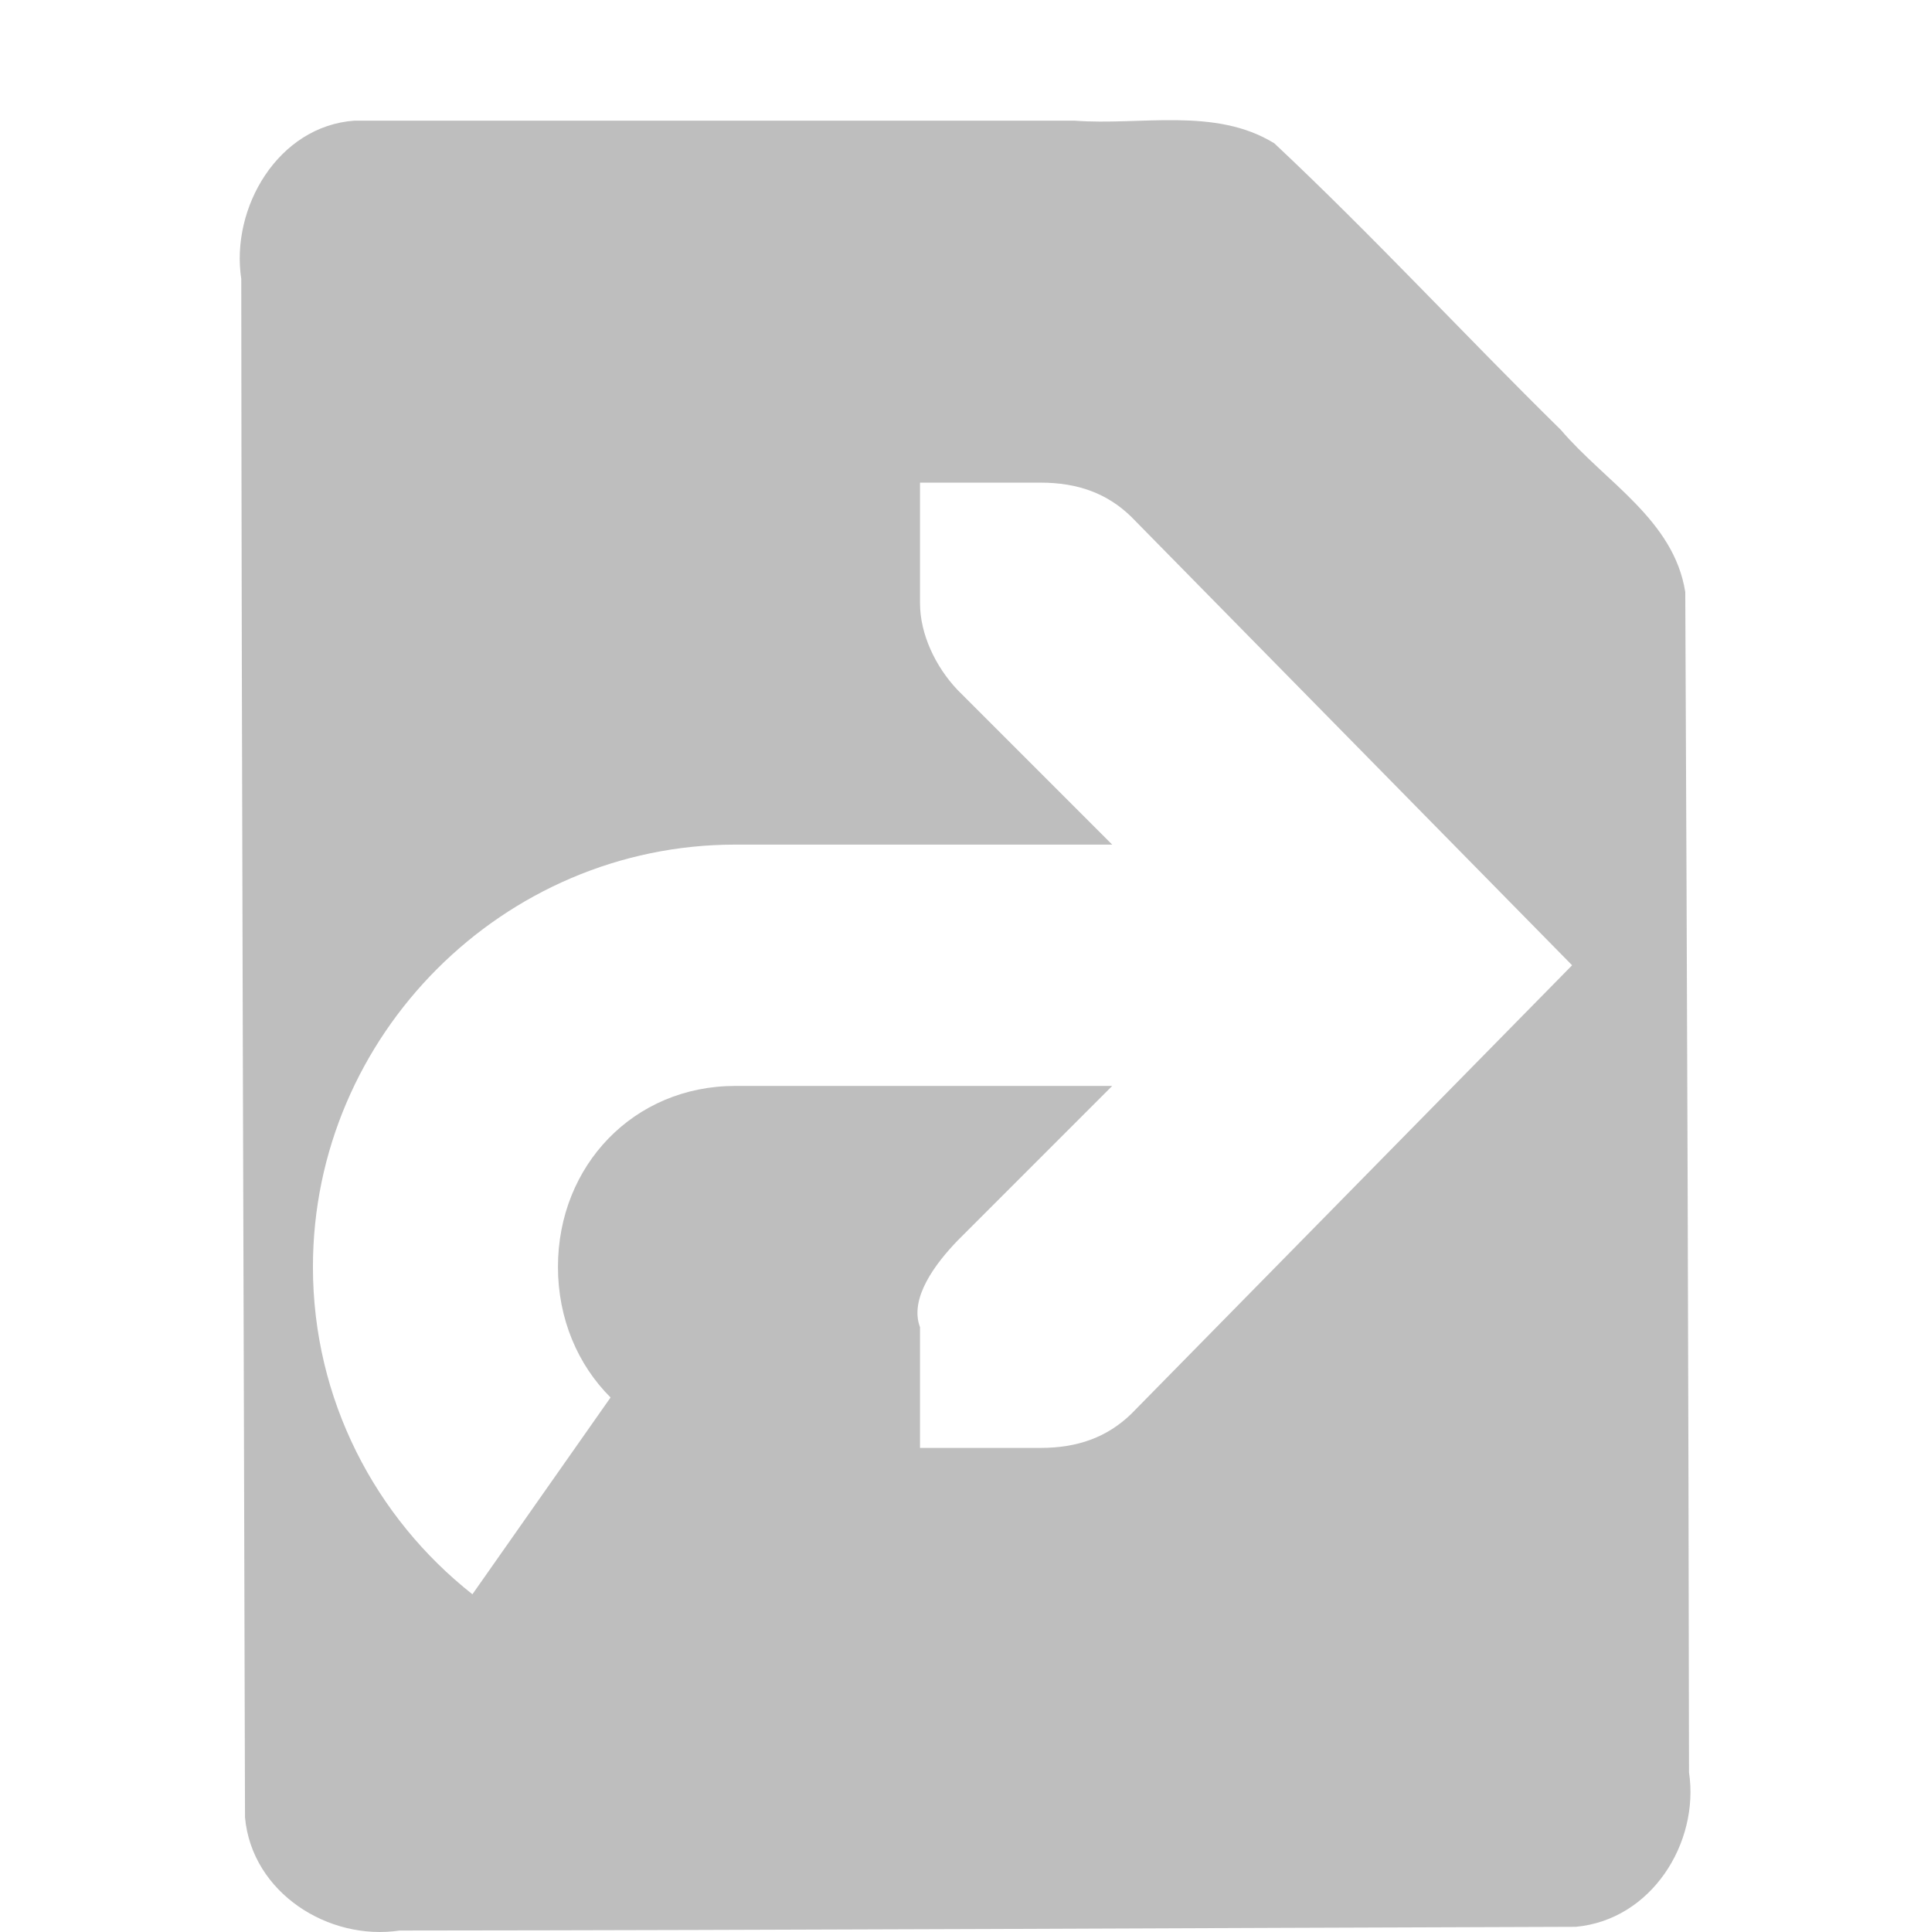
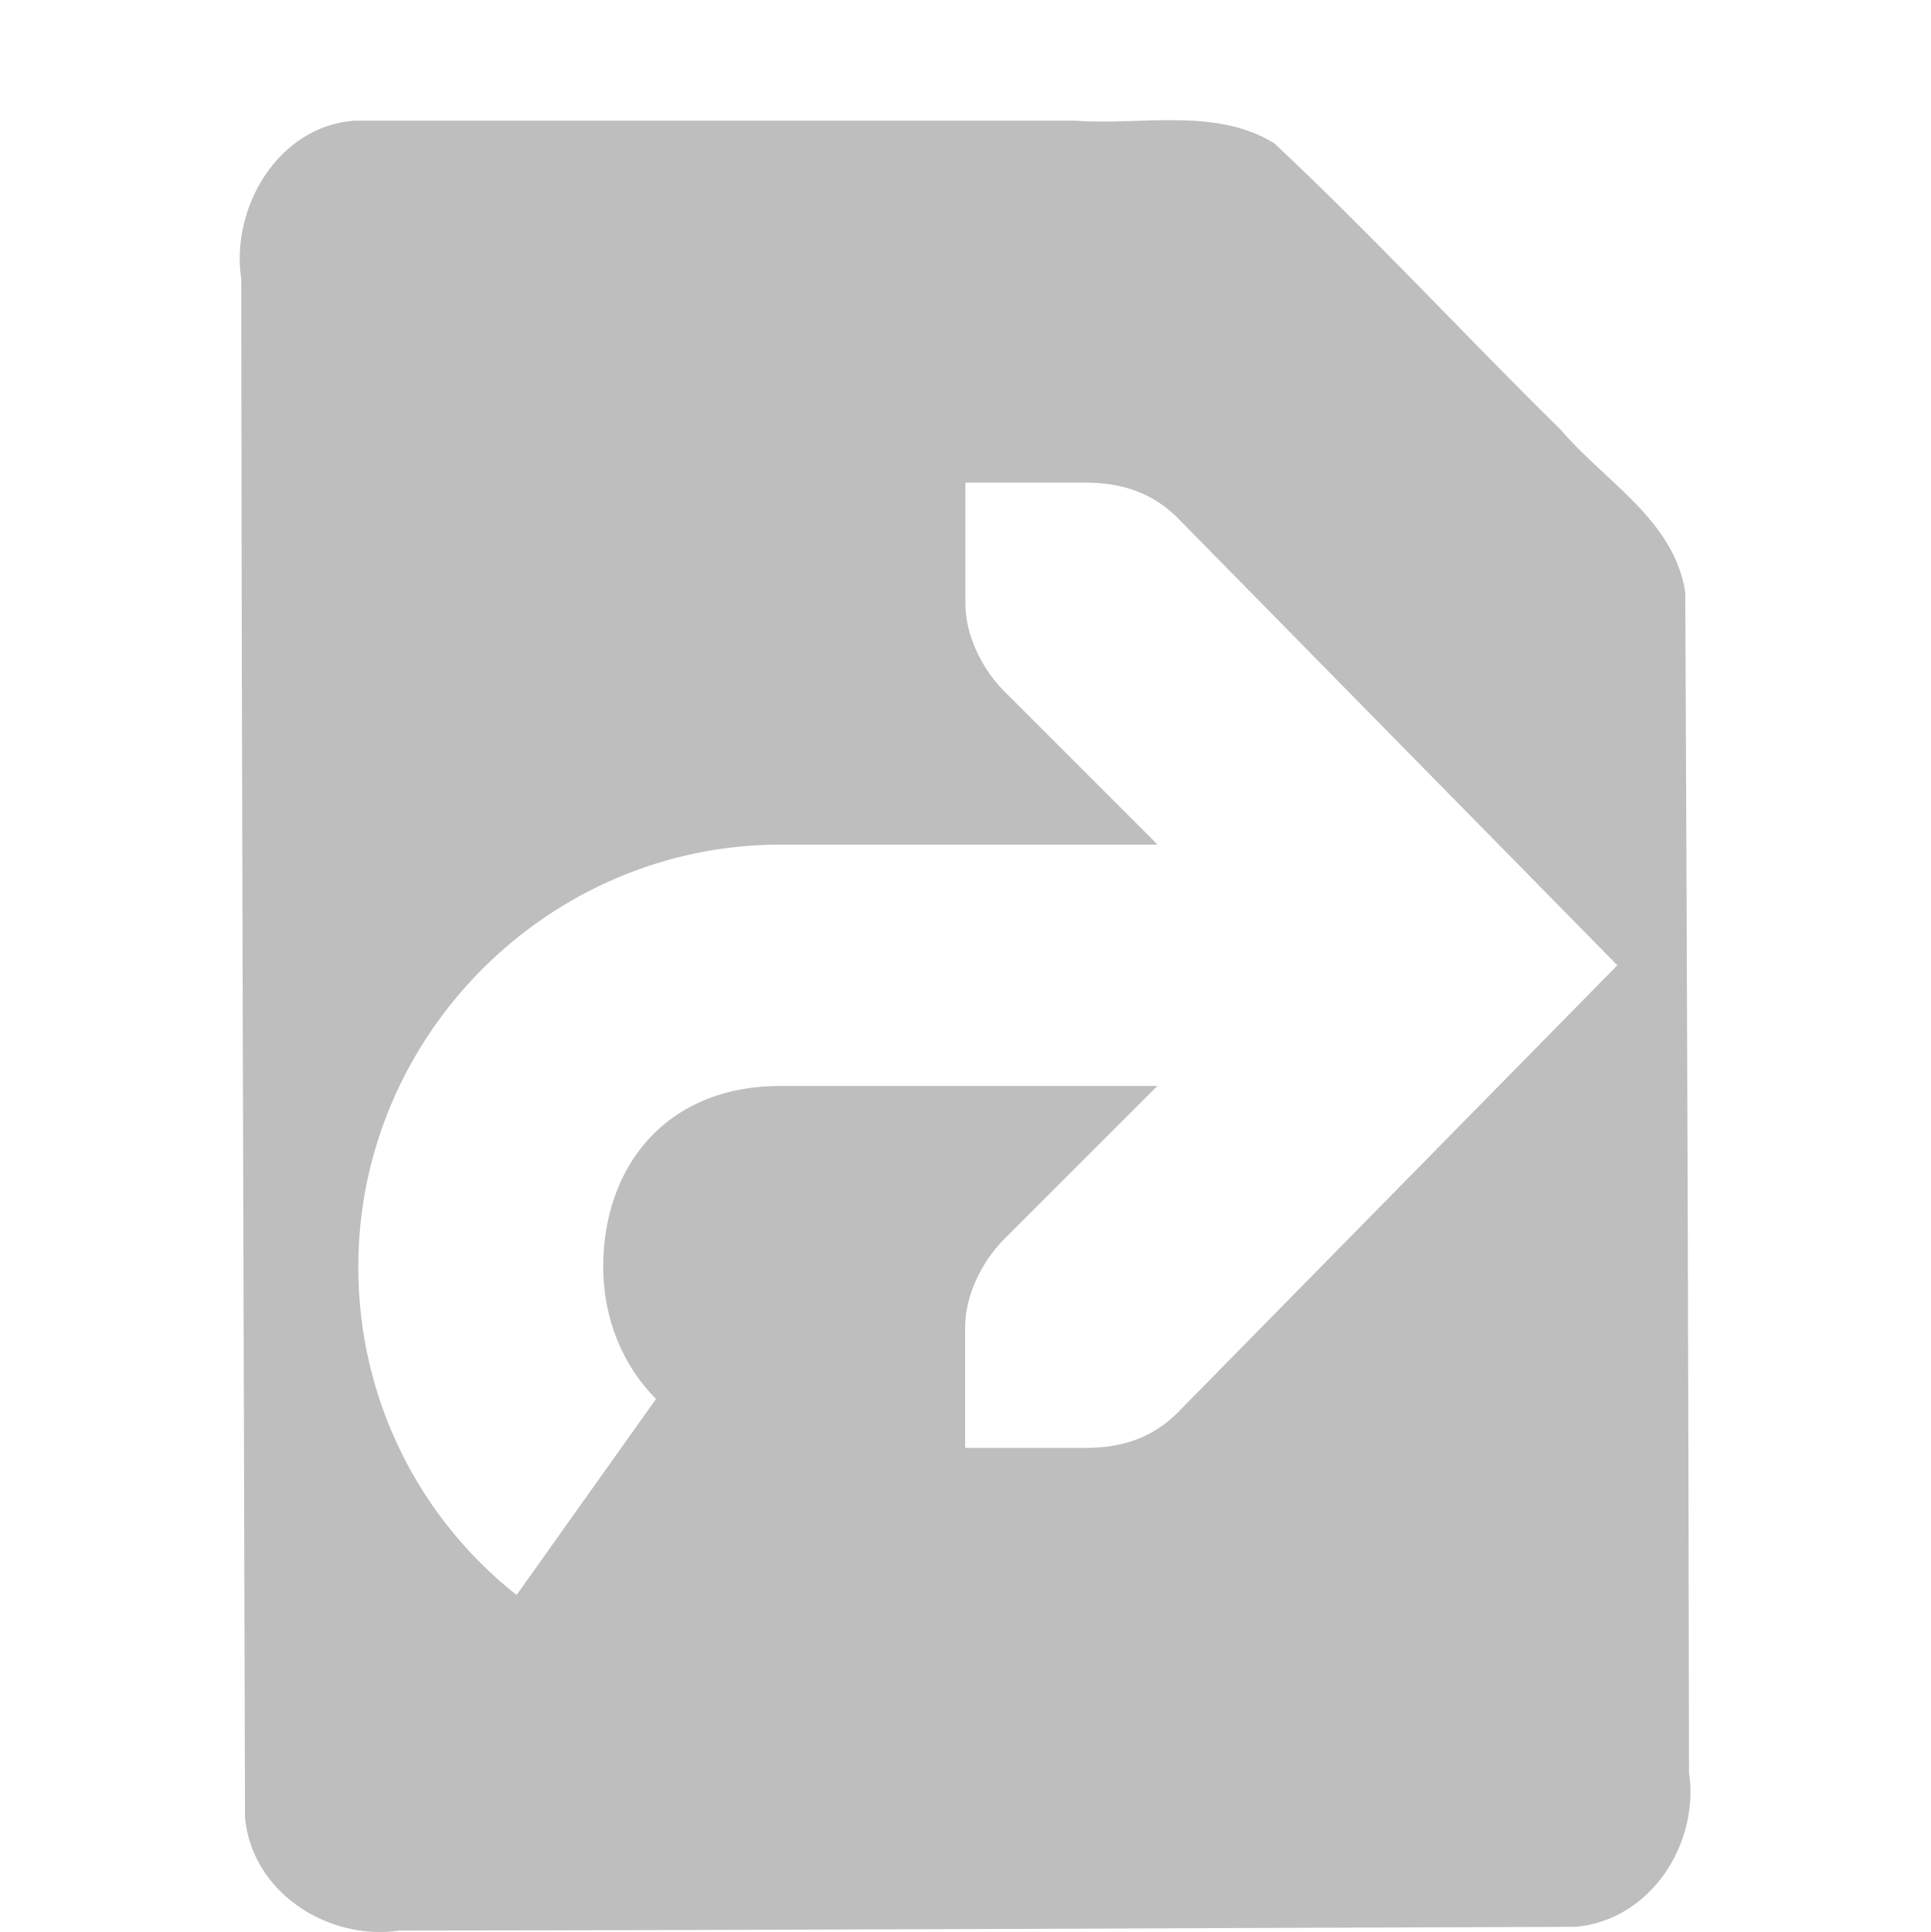
<svg xmlns="http://www.w3.org/2000/svg" height="16.012" id="svg7384" version="1.1" width="16">
  <defs id="defs7386" />
  <g id="layer9" style="display:inline" transform="translate(-383.0002,-807)" />
  <g id="layer10" style="display:inline" transform="translate(-383.0002,-807)" />
  <g id="layer11" transform="translate(-383.0002,-807)" />
  <g id="layer13" style="display:inline" transform="translate(-383.0002,-807)" />
  <g id="layer14" transform="translate(-383.0002,-807)" />
  <g id="layer15" style="display:inline" transform="translate(-383.0002,-807)" />
  <g id="g71291" style="display:inline" transform="translate(-383.0002,-807)" />
  <g id="g4953" style="display:inline" transform="translate(-383.0002,-807)" />
  <g id="layer12" style="display:inline" transform="translate(-383.0002,-807)">
-     <path d="m 385.938,808 c -0.632,0.045 -1.028,0.721 -0.938,1.312 0.003,4.25 0.021,8.5 0.031,12.75 0.057,0.625 0.692,1.026 1.281,0.938 3.253,-0.003 6.497,-0.021 9.75,-0.031 0.624,-0.057 1.026,-0.692 0.938,-1.281 -0.004,-3.256 -0.016,-6.526 -0.031,-9.781 -0.094,-0.598 -0.665,-0.914 -1.031,-1.344 -0.803,-0.789 -1.555,-1.606 -2.375,-2.375 -0.49,-0.303 -1.111,-0.146 -1.656,-0.188 z m 5.688,3 -1,0 0,1 c 0,0.257 0.13,0.528 0.312,0.719 l 1.281,1.281 -3.125,0 c -1.922,0 -3.5,1.58 -3.5,3.5 0,1.1 0.518,2.079 1.322,2.713 l 1.145,-1.631 c -0.272,-0.271 -0.436,-0.653 -0.436,-1.082 0,-0.841 0.629,-1.5 1.469,-1.5 l 3.125,0 -1.281,1.281 c -0.183,0.19 -0.403,0.478 -0.312,0.719 l 0,1 1,0 c 0.309,0 0.552,-0.09 0.75,-0.281 L 396.031,815 392.375,811.281 C 392.178,811.09 391.935,811 391.625,811 z" id="path27474" style="color:#bebebe;fill:#bebebe;fill-opacity:1;fill-rule:evenodd;stroke:none;stroke-width:1;marker:none;visibility:visible;display:inline;overflow:visible;enable-background:accumulate" />
+     <path d="m 385.938,808 c -0.632,0.045 -1.028,0.721 -0.938,1.312 0.003,4.25 0.021,8.5 0.031,12.75 0.057,0.625 0.692,1.026 1.281,0.938 3.253,-0.003 6.497,-0.021 9.75,-0.031 0.624,-0.057 1.026,-0.692 0.938,-1.281 -0.004,-3.256 -0.016,-6.526 -0.031,-9.781 -0.094,-0.598 -0.665,-0.914 -1.031,-1.344 -0.803,-0.789 -1.555,-1.606 -2.375,-2.375 -0.49,-0.303 -1.111,-0.146 -1.656,-0.188 l -5.969,0 z m 5.062,3 1,0 c 0.309,0 0.552,0.09 0.75,0.281 L 396.406,815 392.75,818.719 C 392.553,818.91 392.31,819 392,819 l -1,0 0,-1 c 0,-0.257 0.13,-0.528 0.312,-0.719 L 392.594,816 l -3.125,0 c -0.94,0 -1.469,0.659 -1.469,1.5 0,0.429 0.165,0.823 0.438,1.094 l -1.156,1.625 c -0.804,-0.635 -1.312,-1.618 -1.312,-2.719 0,-1.92 1.578,-3.5 3.5,-3.5 l 3.125,0 -1.281,-1.281 c -0.183,-0.19 -0.312,-0.462 -0.312,-0.719 l 0,-1 z" id="path27474" style="color:#bebebe;fill:#bebebe;fill-opacity:1;fill-rule:evenodd;stroke:none;stroke-width:1;marker:none;visibility:visible;display:inline;overflow:visible;enable-background:accumulate" />
  </g>
</svg>
